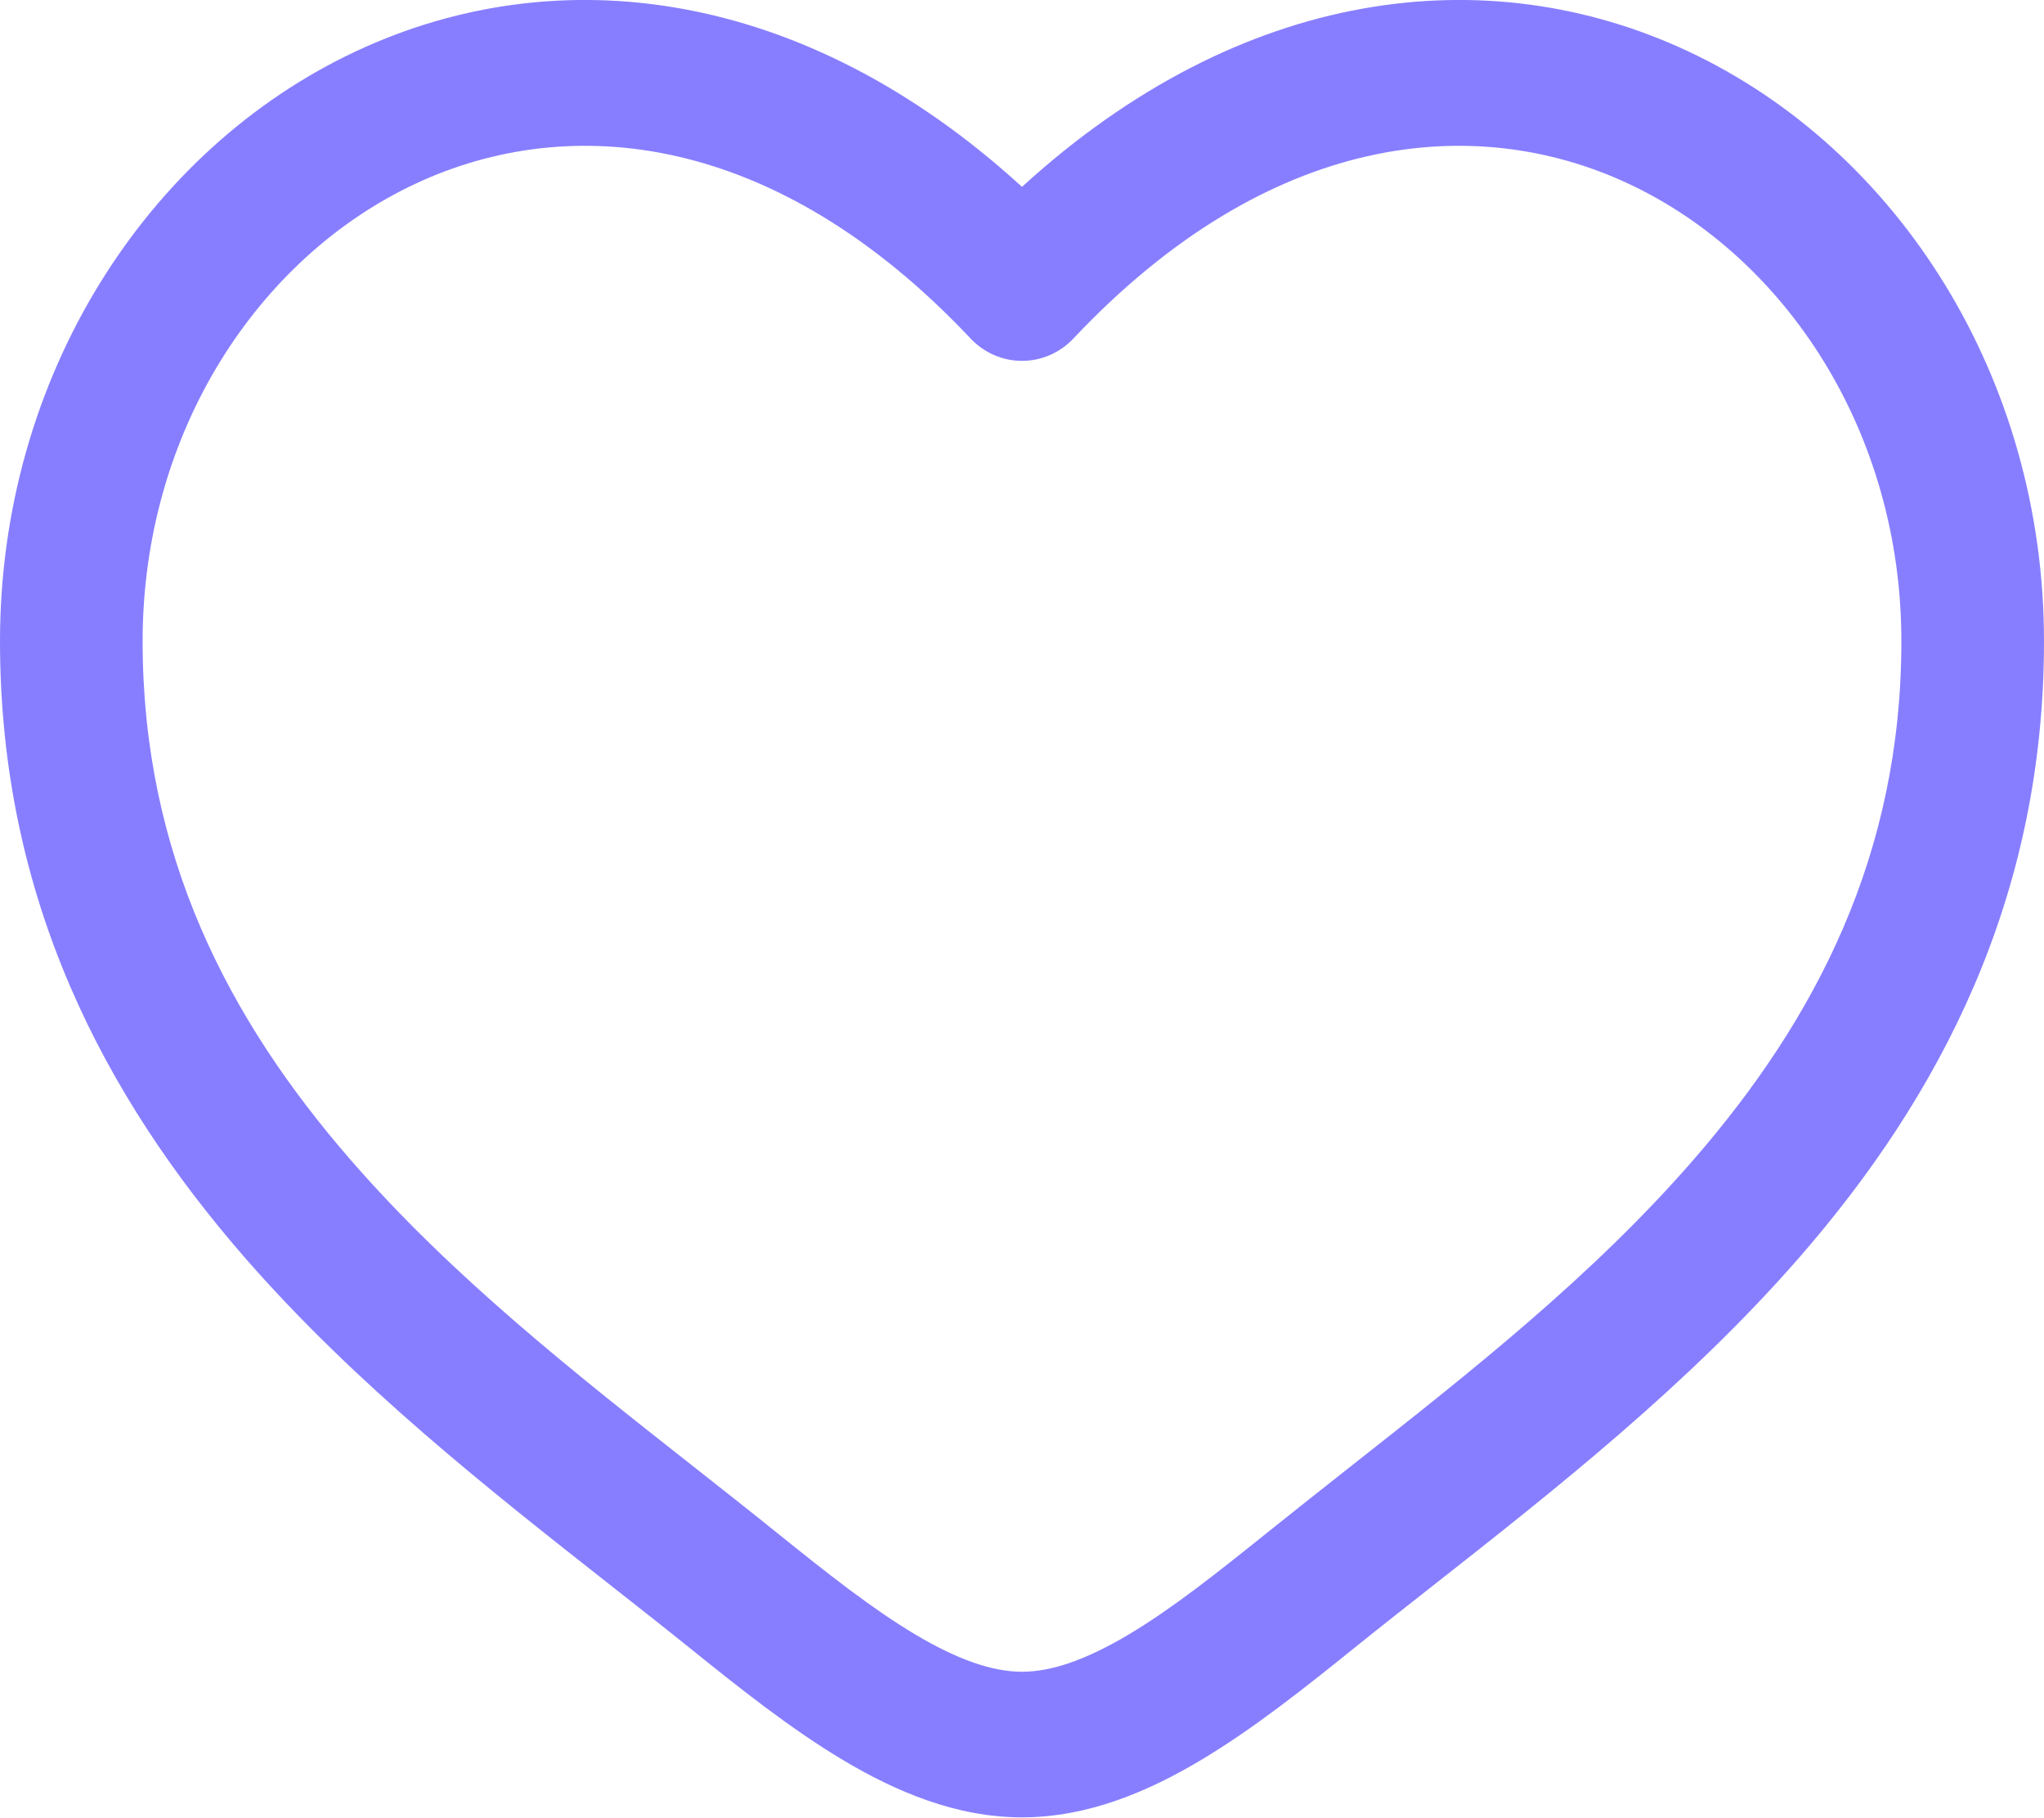
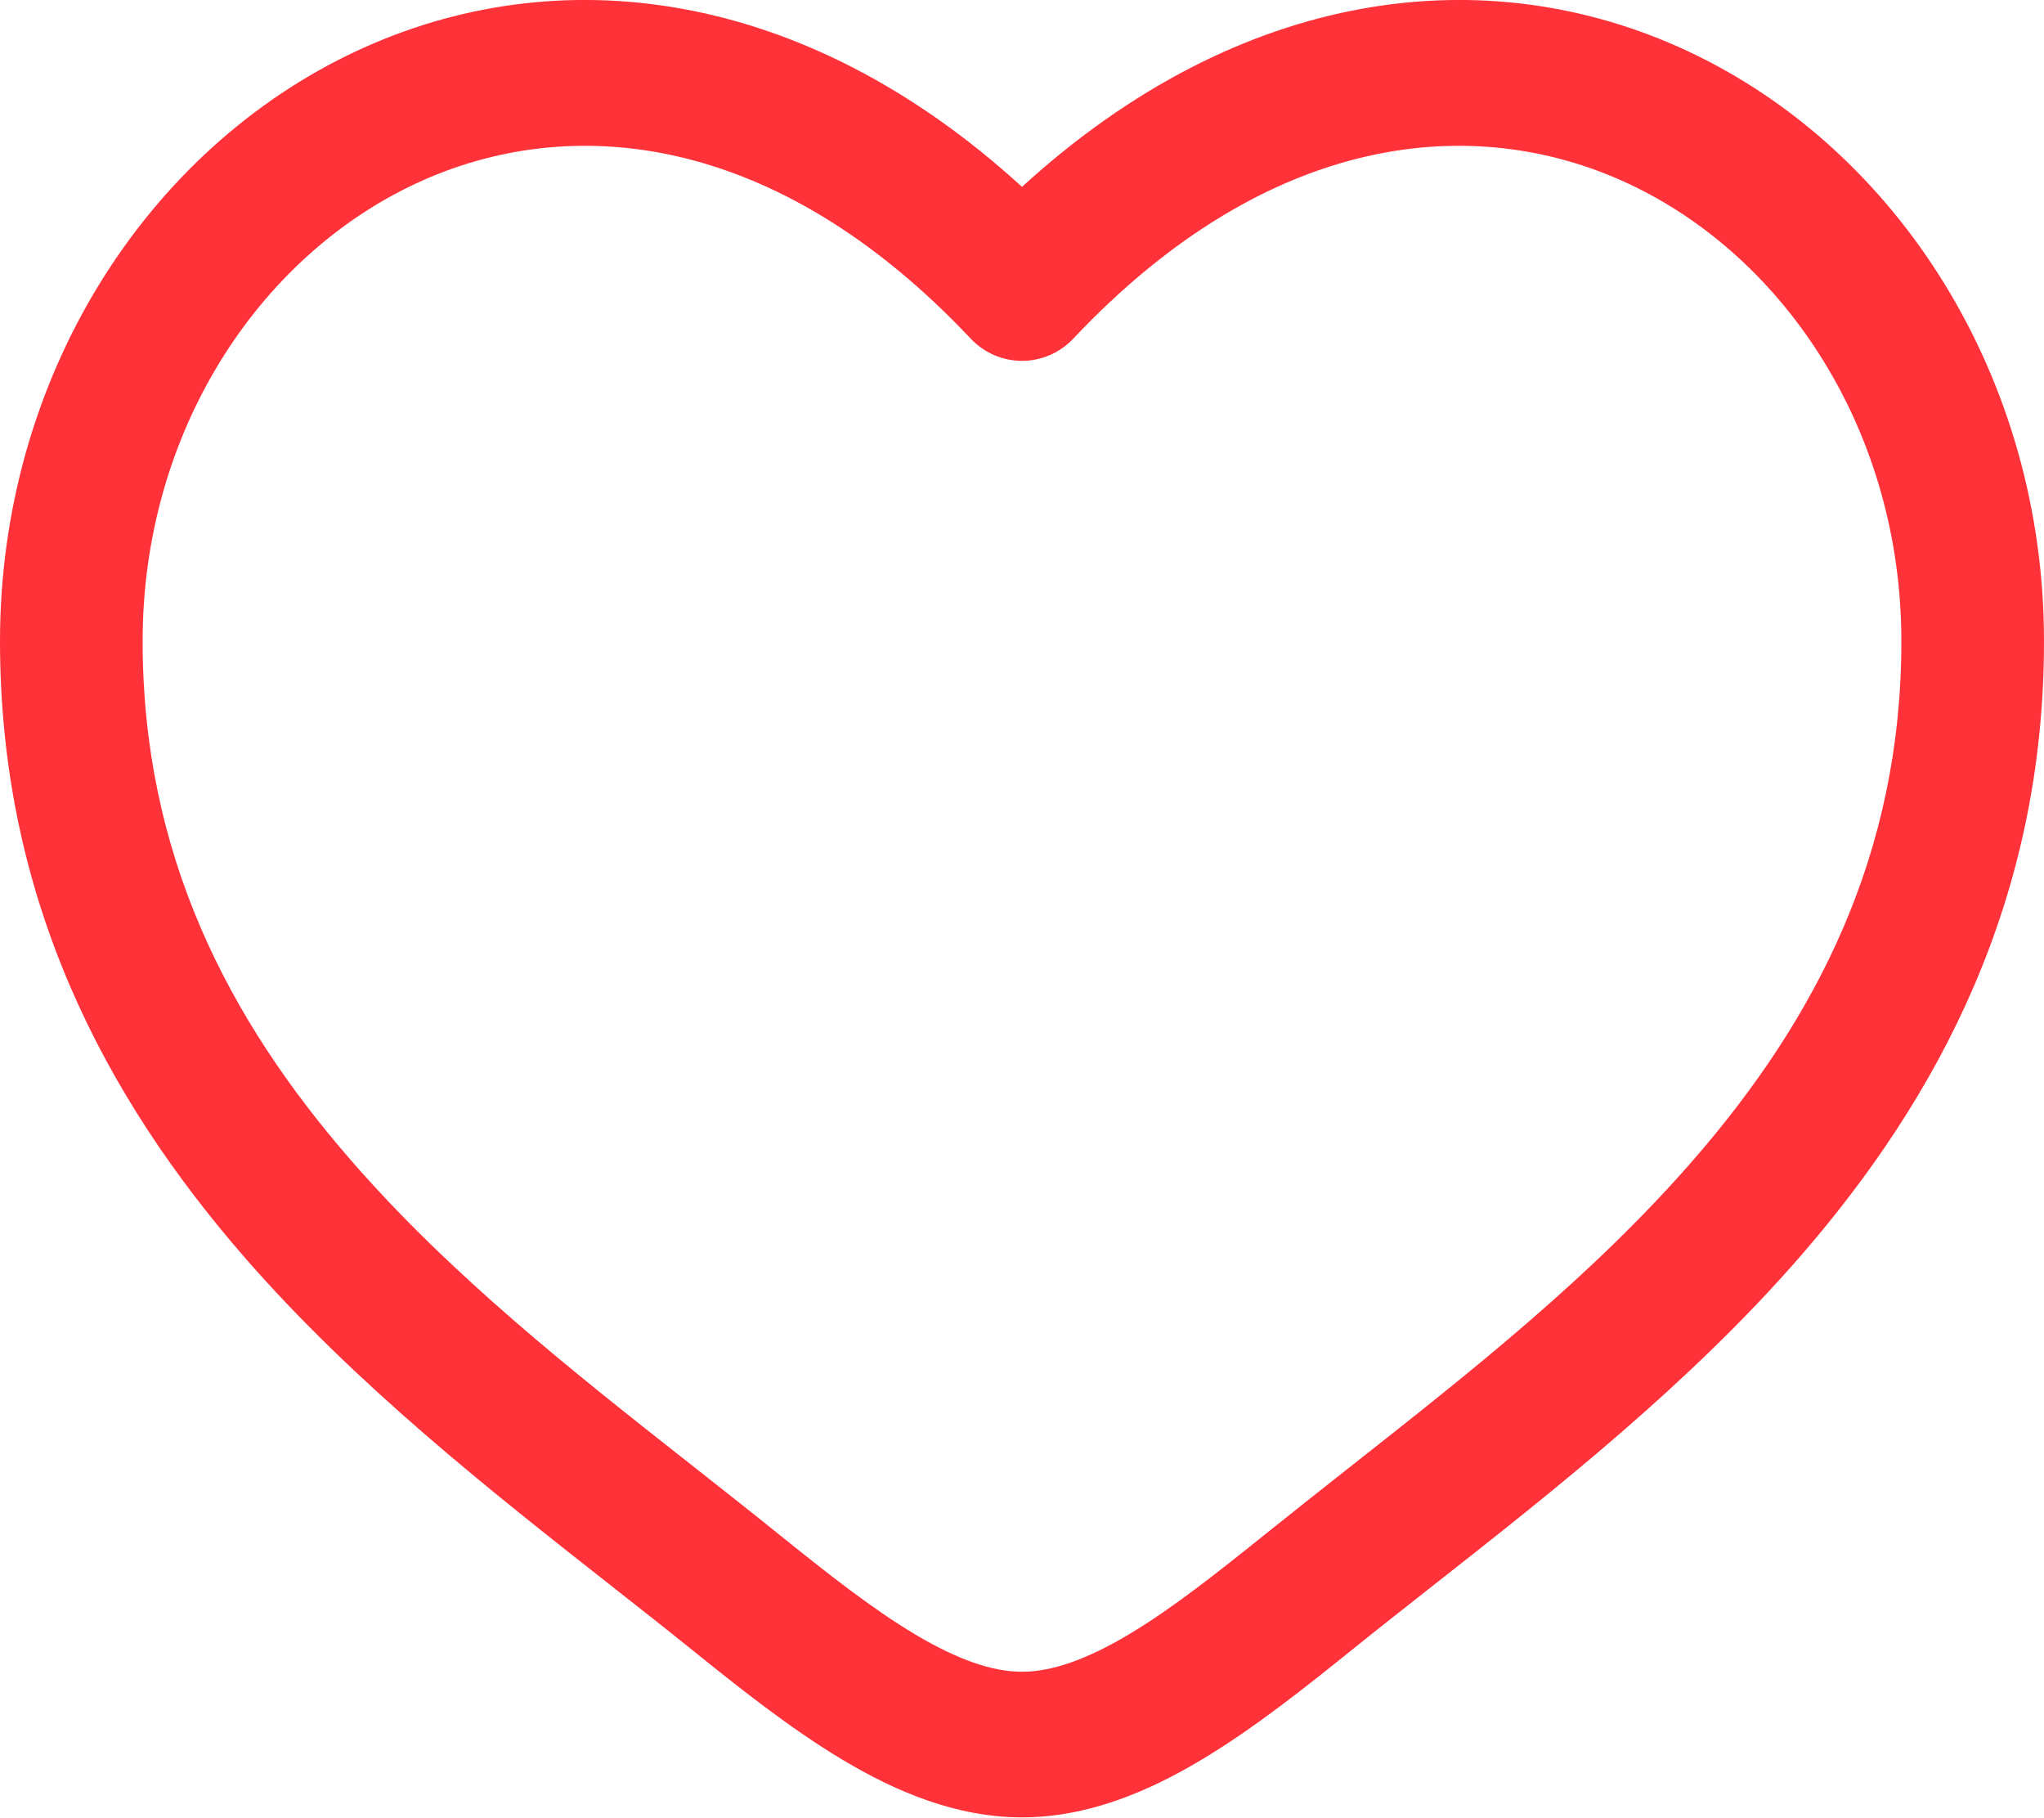
<svg xmlns="http://www.w3.org/2000/svg" width="18" height="16" viewBox="0 0 18 16" fill="none">
-   <path fill-rule="evenodd" clip-rule="evenodd" d="M3.662 1.616C2.273 2.264 1.256 3.806 1.256 5.645C1.256 7.523 2.009 8.971 3.088 10.212C3.977 11.235 5.054 12.083 6.104 12.909C6.354 13.106 6.602 13.301 6.845 13.497C7.285 13.851 7.678 14.162 8.057 14.388C8.436 14.614 8.741 14.718 9 14.718C9.259 14.718 9.564 14.614 9.943 14.388C10.322 14.162 10.714 13.851 11.155 13.497C11.399 13.301 11.646 13.106 11.896 12.909C12.946 12.082 14.023 11.235 14.912 10.212C15.991 8.971 16.744 7.523 16.744 5.645C16.744 3.806 15.727 2.264 14.338 1.616C12.988 0.986 11.175 1.153 9.452 2.981C9.334 3.106 9.171 3.177 9 3.177C8.829 3.177 8.666 3.106 8.548 2.981C6.825 1.153 5.012 0.986 3.662 1.616ZM9 1.645C7.064 -0.123 4.897 -0.371 3.14 0.449C1.285 1.315 0 3.326 0 5.645C0 7.923 0.93 9.662 2.149 11.064C3.125 12.186 4.32 13.126 5.376 13.956C5.615 14.144 5.847 14.326 6.068 14.504C6.496 14.849 6.957 15.217 7.423 15.495C7.89 15.774 8.422 16 9 16C9.578 16 10.11 15.774 10.577 15.495C11.043 15.217 11.504 14.849 11.932 14.504C12.153 14.326 12.385 14.144 12.624 13.956C13.68 13.126 14.875 12.186 15.851 11.064C17.07 9.662 18 7.923 18 5.645C18 3.326 16.715 1.315 14.86 0.449C13.103 -0.371 10.936 -0.123 9 1.645Z" fill="#877EFF" />
+   <path fill-rule="evenodd" clip-rule="evenodd" d="M3.662 1.616C2.273 2.264 1.256 3.806 1.256 5.645C1.256 7.523 2.009 8.971 3.088 10.212C3.977 11.235 5.054 12.083 6.104 12.909C6.354 13.106 6.602 13.301 6.845 13.497C7.285 13.851 7.678 14.162 8.057 14.388C8.436 14.614 8.741 14.718 9 14.718C9.259 14.718 9.564 14.614 9.943 14.388C10.322 14.162 10.714 13.851 11.155 13.497C11.399 13.301 11.646 13.106 11.896 12.909C12.946 12.082 14.023 11.235 14.912 10.212C15.991 8.971 16.744 7.523 16.744 5.645C16.744 3.806 15.727 2.264 14.338 1.616C12.988 0.986 11.175 1.153 9.452 2.981C9.334 3.106 9.171 3.177 9 3.177C8.829 3.177 8.666 3.106 8.548 2.981C6.825 1.153 5.012 0.986 3.662 1.616ZM9 1.645C7.064 -0.123 4.897 -0.371 3.14 0.449C1.285 1.315 0 3.326 0 5.645C0 7.923 0.93 9.662 2.149 11.064C3.125 12.186 4.32 13.126 5.376 13.956C5.615 14.144 5.847 14.326 6.068 14.504C6.496 14.849 6.957 15.217 7.423 15.495C7.89 15.774 8.422 16 9 16C9.578 16 10.11 15.774 10.577 15.495C11.043 15.217 11.504 14.849 11.932 14.504C12.153 14.326 12.385 14.144 12.624 13.956C13.68 13.126 14.875 12.186 15.851 11.064C17.07 9.662 18 7.923 18 5.645C18 3.326 16.715 1.315 14.86 0.449C13.103 -0.371 10.936 -0.123 9 1.645Z" fill="#FF3239" />
</svg>
